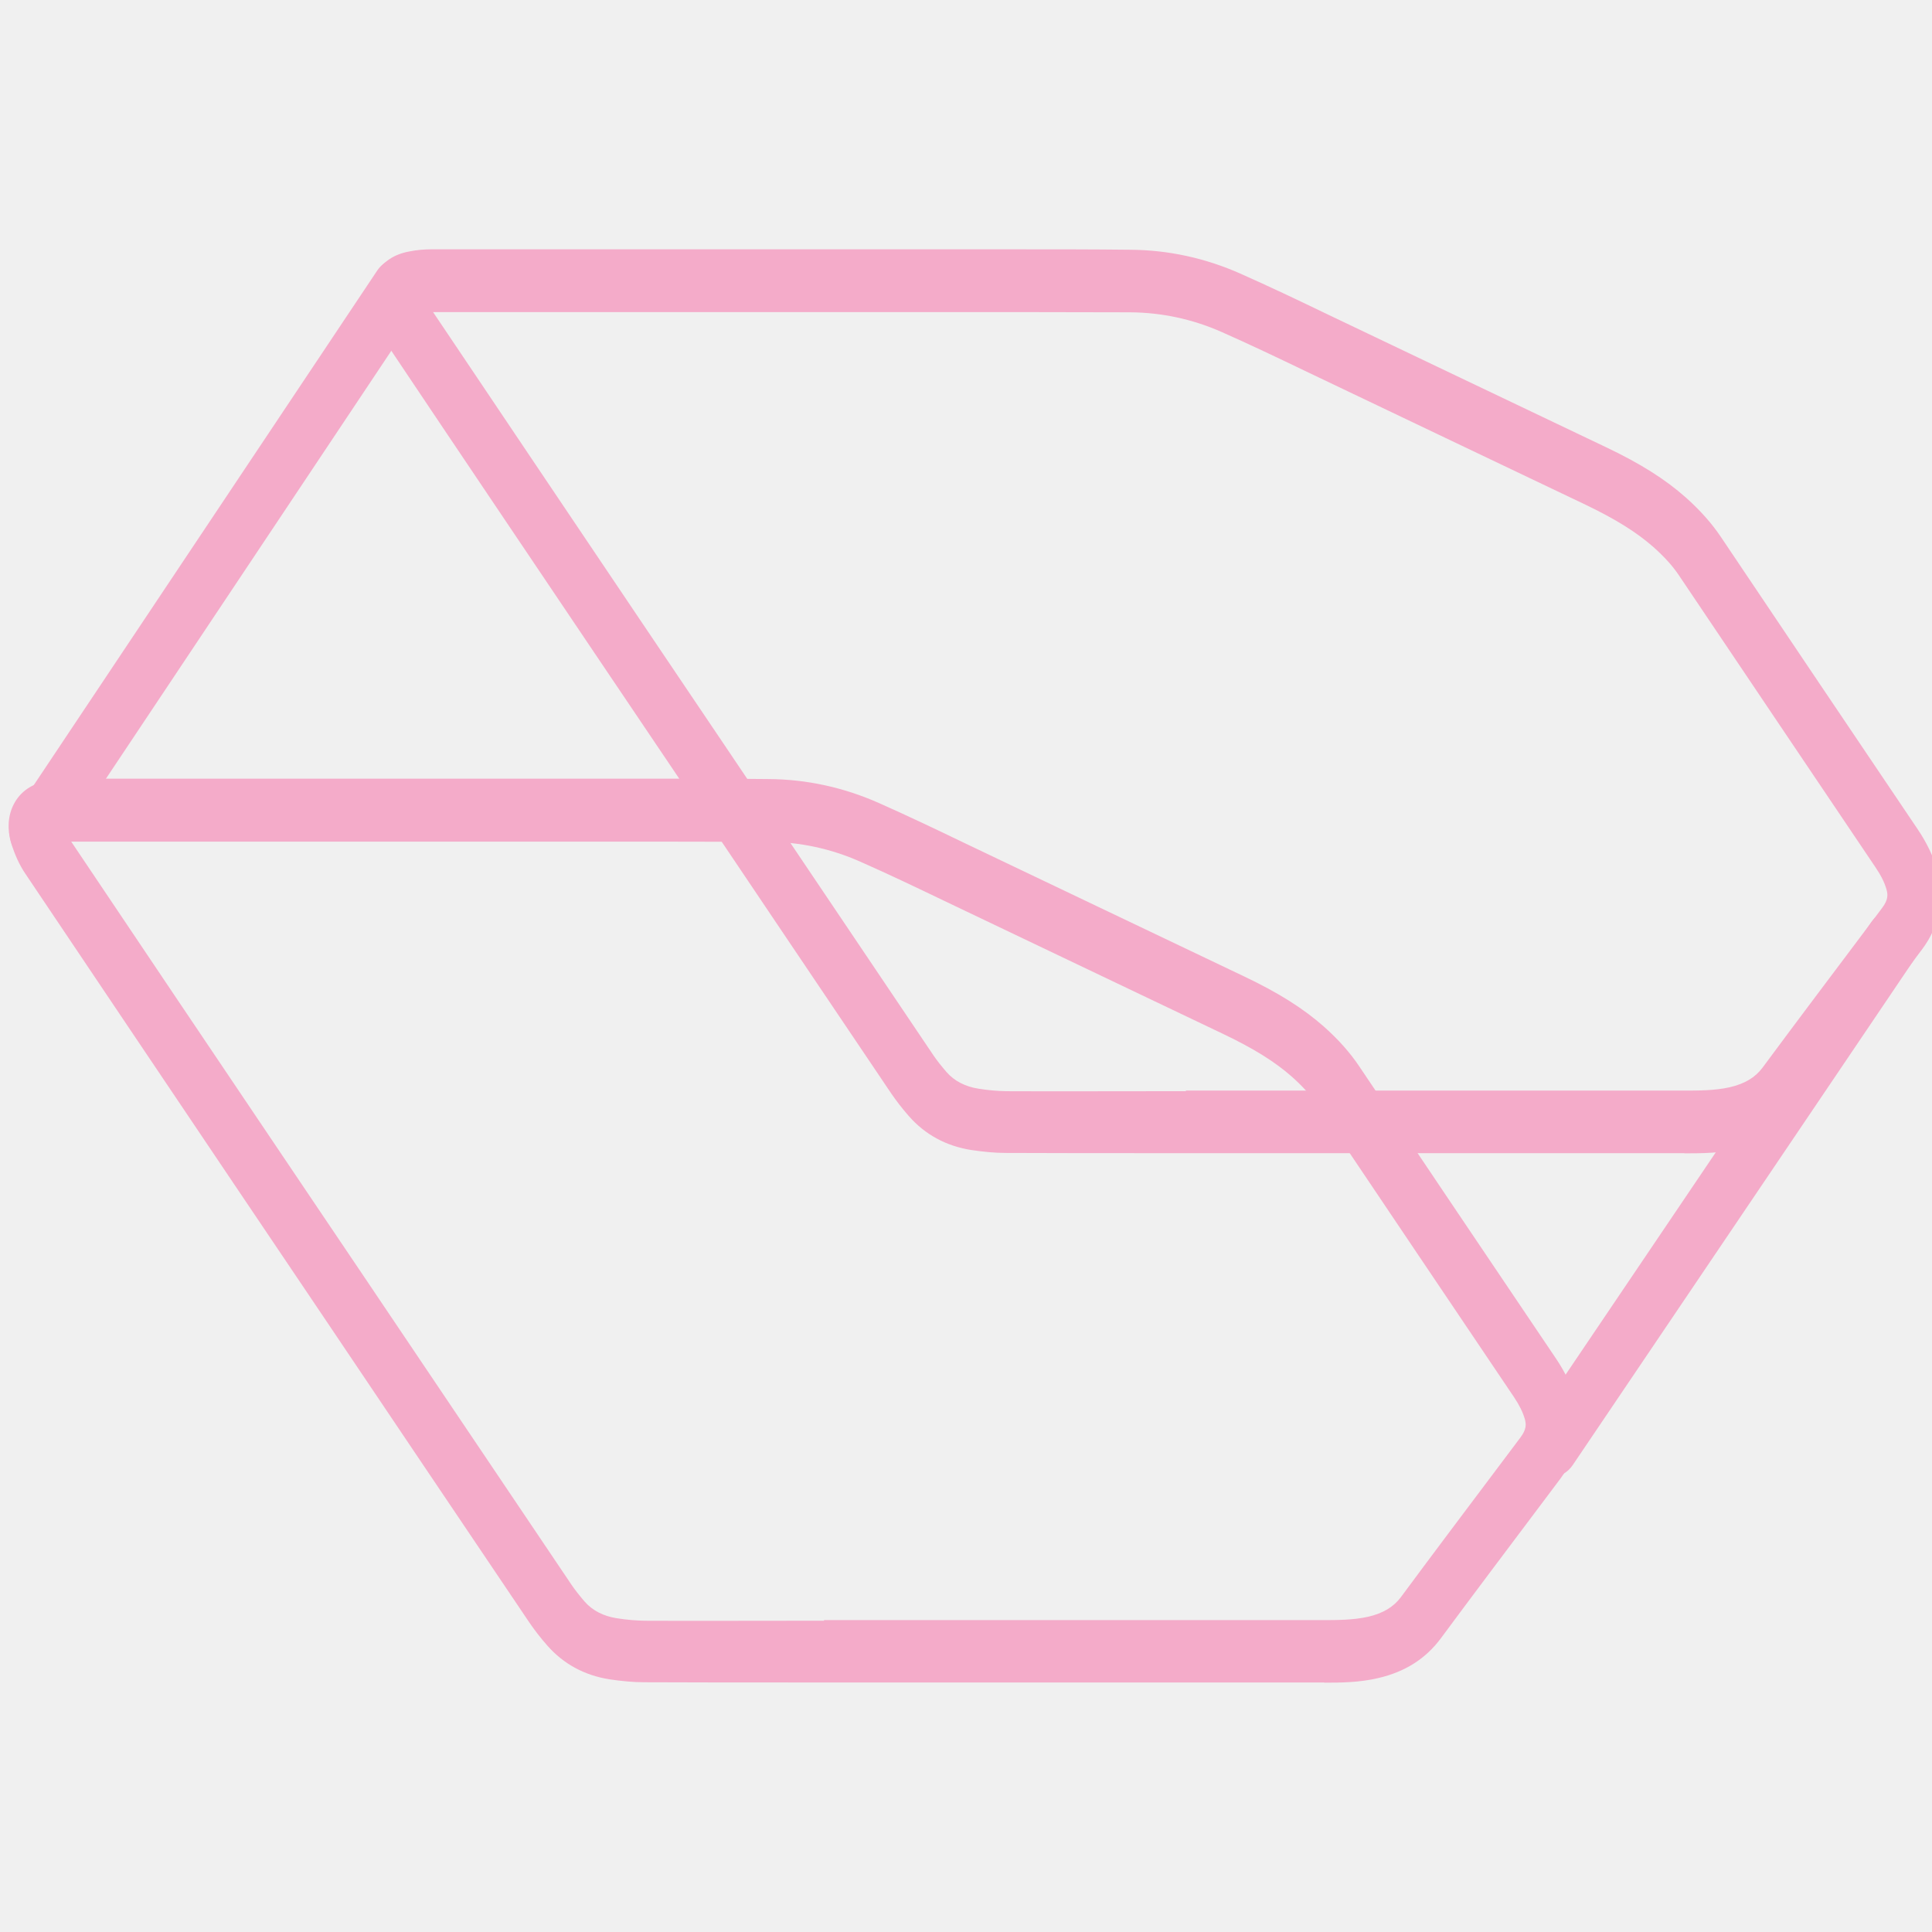
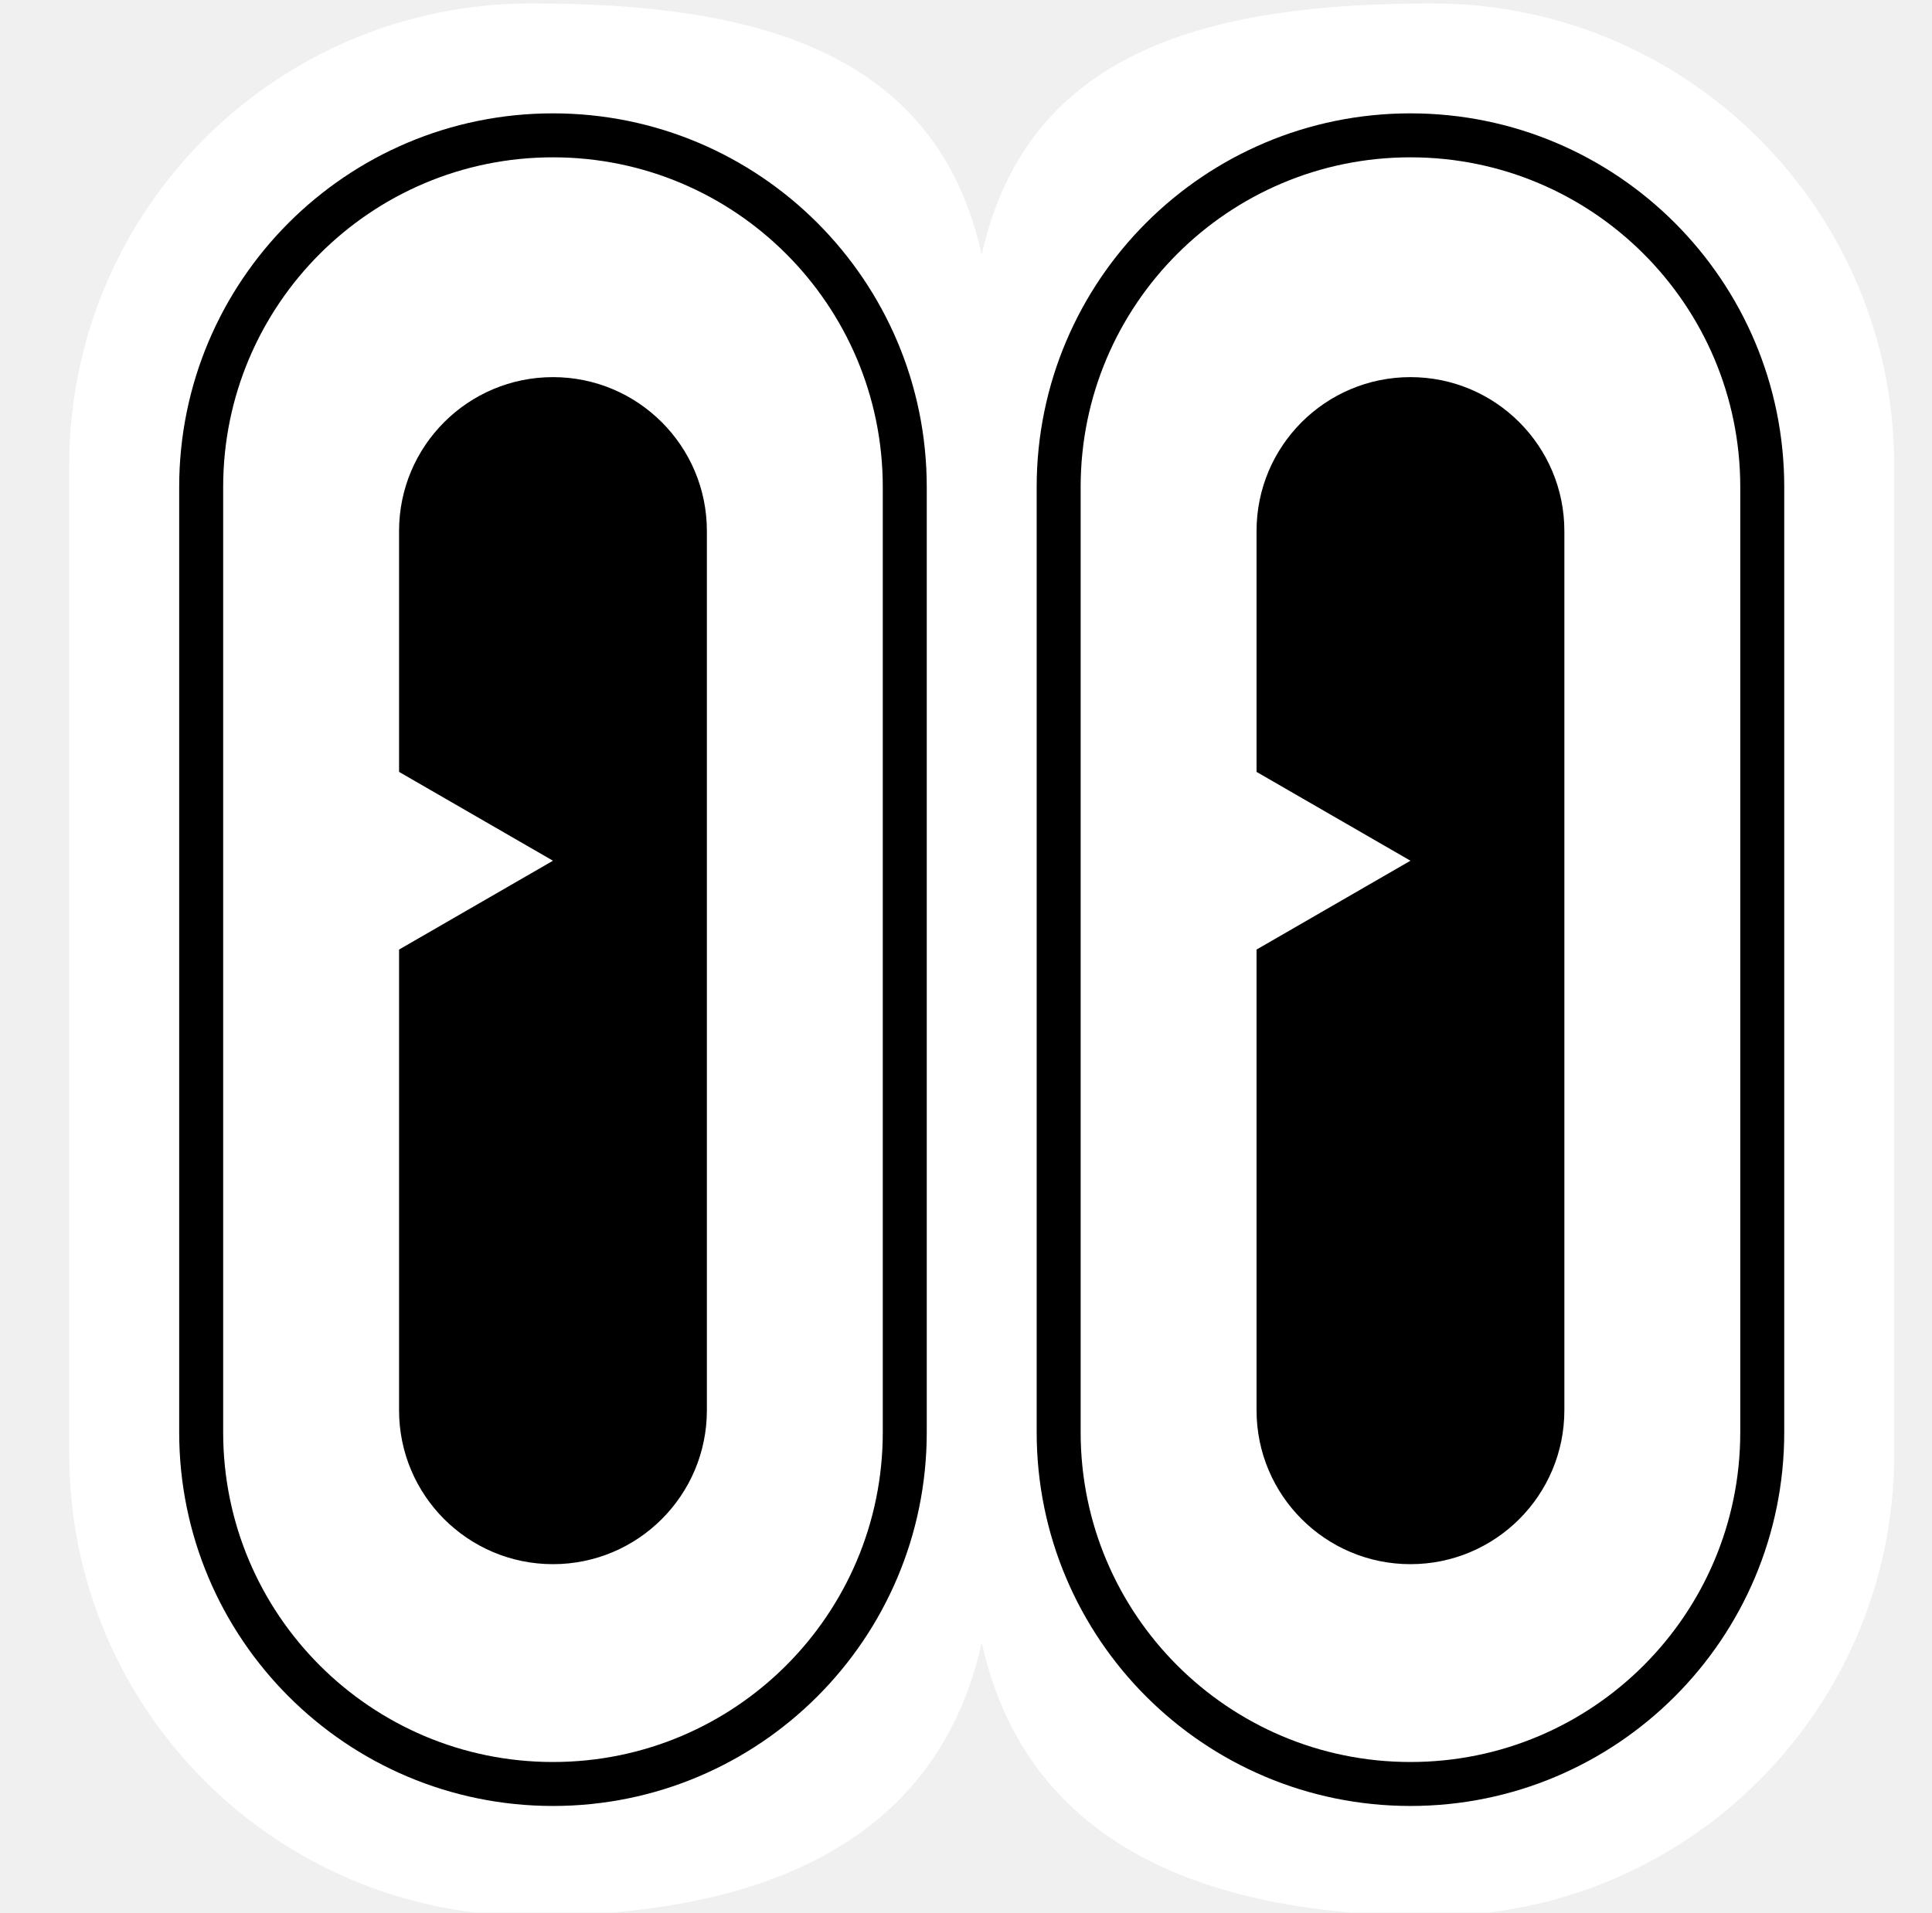
- <svg xmlns="http://www.w3.org/2000/svg" width="100" height="100" viewBox="0 0 100 100" fill="none">
-   <g clip-path="url(#clip0_343_1038)">
-     <path d="M68.544 87.084H40.962C38.423 87.084 35.884 87.084 33.346 87.073C32.792 87.073 32.21 87.019 31.555 86.923C30.253 86.718 29.164 86.127 28.324 85.169C27.964 84.76 27.669 84.373 27.41 83.997C23.773 78.597 20.136 73.208 16.508 67.808L12.151 61.343C8.541 55.975 4.923 50.608 1.323 45.24C1 44.767 0.75 44.207 0.566 43.594C0.363 42.895 0.418 42.196 0.713 41.626C1.055 40.97 1.646 40.561 2.477 40.41C2.855 40.335 3.233 40.303 3.593 40.303C6.981 40.303 10.36 40.303 13.748 40.303H34.038C35.949 40.303 37.86 40.303 39.771 40.324C41.746 40.335 43.666 40.755 45.485 41.561C46.962 42.217 48.411 42.906 49.86 43.605L56.802 46.918C59.332 48.123 61.852 49.328 64.381 50.532C66.191 51.393 67.464 52.2 68.535 53.146C69.283 53.813 69.874 54.48 70.344 55.179C73.732 60.224 77.129 65.269 80.527 70.303C81.007 71.013 81.339 71.702 81.533 72.401C81.957 73.875 81.69 75.294 80.776 76.521L79.807 77.812C78.062 80.135 76.317 82.448 74.591 84.782C73.797 85.858 72.726 86.535 71.332 86.858C70.372 87.084 69.44 87.095 68.544 87.095V87.084ZM42.651 83.857H68.332C69.209 83.857 70.031 83.857 70.806 83.685C71.591 83.502 72.126 83.179 72.505 82.674C74.231 80.339 75.985 78.016 77.73 75.692L78.699 74.402C79.031 73.961 78.994 73.692 78.92 73.434C78.819 73.089 78.634 72.713 78.357 72.304C74.96 67.259 71.563 62.225 68.175 57.18C67.852 56.696 67.418 56.223 66.864 55.728C65.997 54.964 64.917 54.286 63.347 53.534C60.818 52.329 58.288 51.124 55.768 49.919L48.827 46.606C47.396 45.918 45.974 45.24 44.516 44.595C43.011 43.928 41.414 43.584 39.771 43.573C37.86 43.573 35.958 43.562 34.047 43.562H13.748C10.397 43.562 7.037 43.562 3.686 43.562C7.231 48.844 10.775 54.114 14.329 59.385L16.656 62.838L18.687 65.85C22.324 71.25 25.951 76.639 29.589 82.039C29.764 82.297 29.986 82.577 30.262 82.9C30.669 83.362 31.232 83.653 31.924 83.76C32.46 83.846 32.921 83.878 33.355 83.889C35.894 83.9 38.423 83.889 40.962 83.889H42.651V83.857Z" fill="#F4ABC9" />
-     <path d="M87.183 59.687H59.683C57.144 59.687 54.605 59.687 52.067 59.676C51.513 59.676 50.931 59.622 50.276 59.525C48.974 59.321 47.885 58.729 47.045 57.772C46.685 57.363 46.39 56.976 46.131 56.599C42.494 51.199 38.857 45.81 35.229 40.41L30.798 33.838C27.207 28.503 23.616 23.178 20.044 17.843C19.721 17.359 19.471 16.81 19.287 16.197C19.084 15.498 19.139 14.799 19.434 14.228C19.776 13.572 20.367 13.163 21.198 13.013C21.576 12.938 21.955 12.905 22.315 12.905C25.703 12.905 29.081 12.905 32.469 12.905H52.759C54.67 12.905 56.581 12.905 58.492 12.927C60.467 12.938 62.388 13.357 64.206 14.164C65.683 14.82 67.132 15.508 68.582 16.208L75.523 19.521C78.053 20.725 80.573 21.93 83.102 23.135C84.912 23.995 86.186 24.802 87.256 25.749C88.004 26.416 88.595 27.083 89.066 27.782C92.454 32.827 95.851 37.872 99.248 42.906C99.728 43.616 100.06 44.304 100.254 45.004C100.669 46.456 100.402 47.919 99.497 49.123L98.528 50.414C96.783 52.738 95.038 55.05 93.312 57.385C92.518 58.46 91.447 59.138 90.053 59.461C89.066 59.687 88.106 59.697 87.173 59.697L87.183 59.687ZM61.381 56.449H87.072C87.939 56.449 88.761 56.449 89.527 56.277C90.312 56.094 90.847 55.771 91.226 55.265C92.952 52.931 94.706 50.608 96.451 48.284L97.42 46.993C97.752 46.553 97.715 46.283 97.641 46.025C97.54 45.67 97.355 45.305 97.078 44.896C93.681 39.851 90.284 34.817 86.896 29.772C86.573 29.288 86.139 28.814 85.586 28.32C84.718 27.556 83.638 26.878 82.069 26.125C79.539 24.921 77.01 23.716 74.49 22.511L67.548 19.198C66.117 18.51 64.695 17.832 63.237 17.186C61.732 16.52 60.135 16.175 58.492 16.165C56.581 16.165 54.679 16.154 52.769 16.154H32.478C29.127 16.154 25.776 16.154 22.416 16.154C25.933 21.392 29.46 26.631 32.986 31.869L35.386 35.43L37.417 38.442C41.054 43.842 44.682 49.231 48.319 54.631C48.495 54.889 48.716 55.169 48.993 55.491C49.399 55.954 49.962 56.244 50.655 56.352C51.19 56.438 51.651 56.47 52.085 56.481C54.624 56.492 57.163 56.481 59.692 56.481H61.381V56.449Z" fill="#F4ABC9" />
-     <path d="M1.876 44.68C1.581 44.68 1.276 44.573 1.027 44.336C0.427 43.788 0.316 42.776 0.787 42.077L19.526 14.002C19.997 13.303 20.865 13.174 21.465 13.722C22.065 14.271 22.176 15.282 21.705 15.981L2.975 44.067C2.698 44.476 2.292 44.691 1.876 44.691V44.68Z" fill="#F4ABC9" />
-     <path d="M80.314 76.445C80.019 76.445 79.714 76.337 79.456 76.101C78.856 75.552 78.754 74.53 79.225 73.831L96.847 47.746C97.318 47.047 98.195 46.928 98.795 47.477C99.395 48.026 99.497 49.047 99.026 49.747L81.404 75.832C81.127 76.241 80.721 76.445 80.314 76.445Z" fill="#F4ABC9" />
+ <svg xmlns="http://www.w3.org/2000/svg" width="101" height="100" viewBox="0 0 101 100" fill="none">
+   <g clip-path="url(#clip0_318_2971)">
+     <g clip-path="url(#clip1_318_2971)">
+       <path d="M74.885 0.18C88.216 0.18 99.023 10.987 99.023 24.318V76.042C99.023 89.373 88.216 100.18 74.885 100.18C63.357 100.18 53.718 96.696 51.322 85.889C48.925 96.696 39.286 100.18 27.758 100.18C14.427 100.18 3.62 89.373 3.62 76.042V24.318C3.62 10.987 14.427 0.18 27.758 0.18C39.286 0.18 48.924 2.514 51.322 13.319C53.719 2.514 63.357 0.18 74.885 0.18Z" fill="white" />
+       <path d="M28.908 19.72C33.351 19.72 36.954 23.323 36.954 27.766V73.744C36.953 78.187 33.351 81.79 28.908 81.79C24.464 81.79 20.862 78.187 20.862 73.744V49.653L28.908 45.007L20.862 40.362V27.766C20.862 23.323 24.464 19.72 28.908 19.72Z" fill="black" />
+       <path d="M73.735 19.72C78.179 19.72 81.781 23.323 81.781 27.766V73.744C81.781 78.187 78.179 81.79 73.735 81.79C69.292 81.79 65.69 78.187 65.689 73.744V49.653L73.735 45.007L65.689 40.362V27.766C65.689 23.323 69.292 19.72 73.735 19.72Z" fill="black" />
+       <rect x="10.517" y="7.077" width="36.782" height="86.207" rx="18.391" stroke="black" stroke-width="2.299" />
+       <rect x="55.344" y="7.077" width="36.782" height="86.207" rx="18.391" stroke="black" stroke-width="2.299" />
+     </g>
  </g>
  <defs>
-     <clipPath id="clip0_343_1038">
-       <rect width="100" height="100" fill="white" />
+     <clipPath id="clip0_318_2971">
+       <rect width="100" height="100" fill="white" transform="translate(0.876709)" />
+     </clipPath>
+     <clipPath id="clip1_318_2971">
+       <rect width="95.402" height="100" fill="white" transform="translate(3.62036 0.179688)" />
    </clipPath>
  </defs>
</svg>
